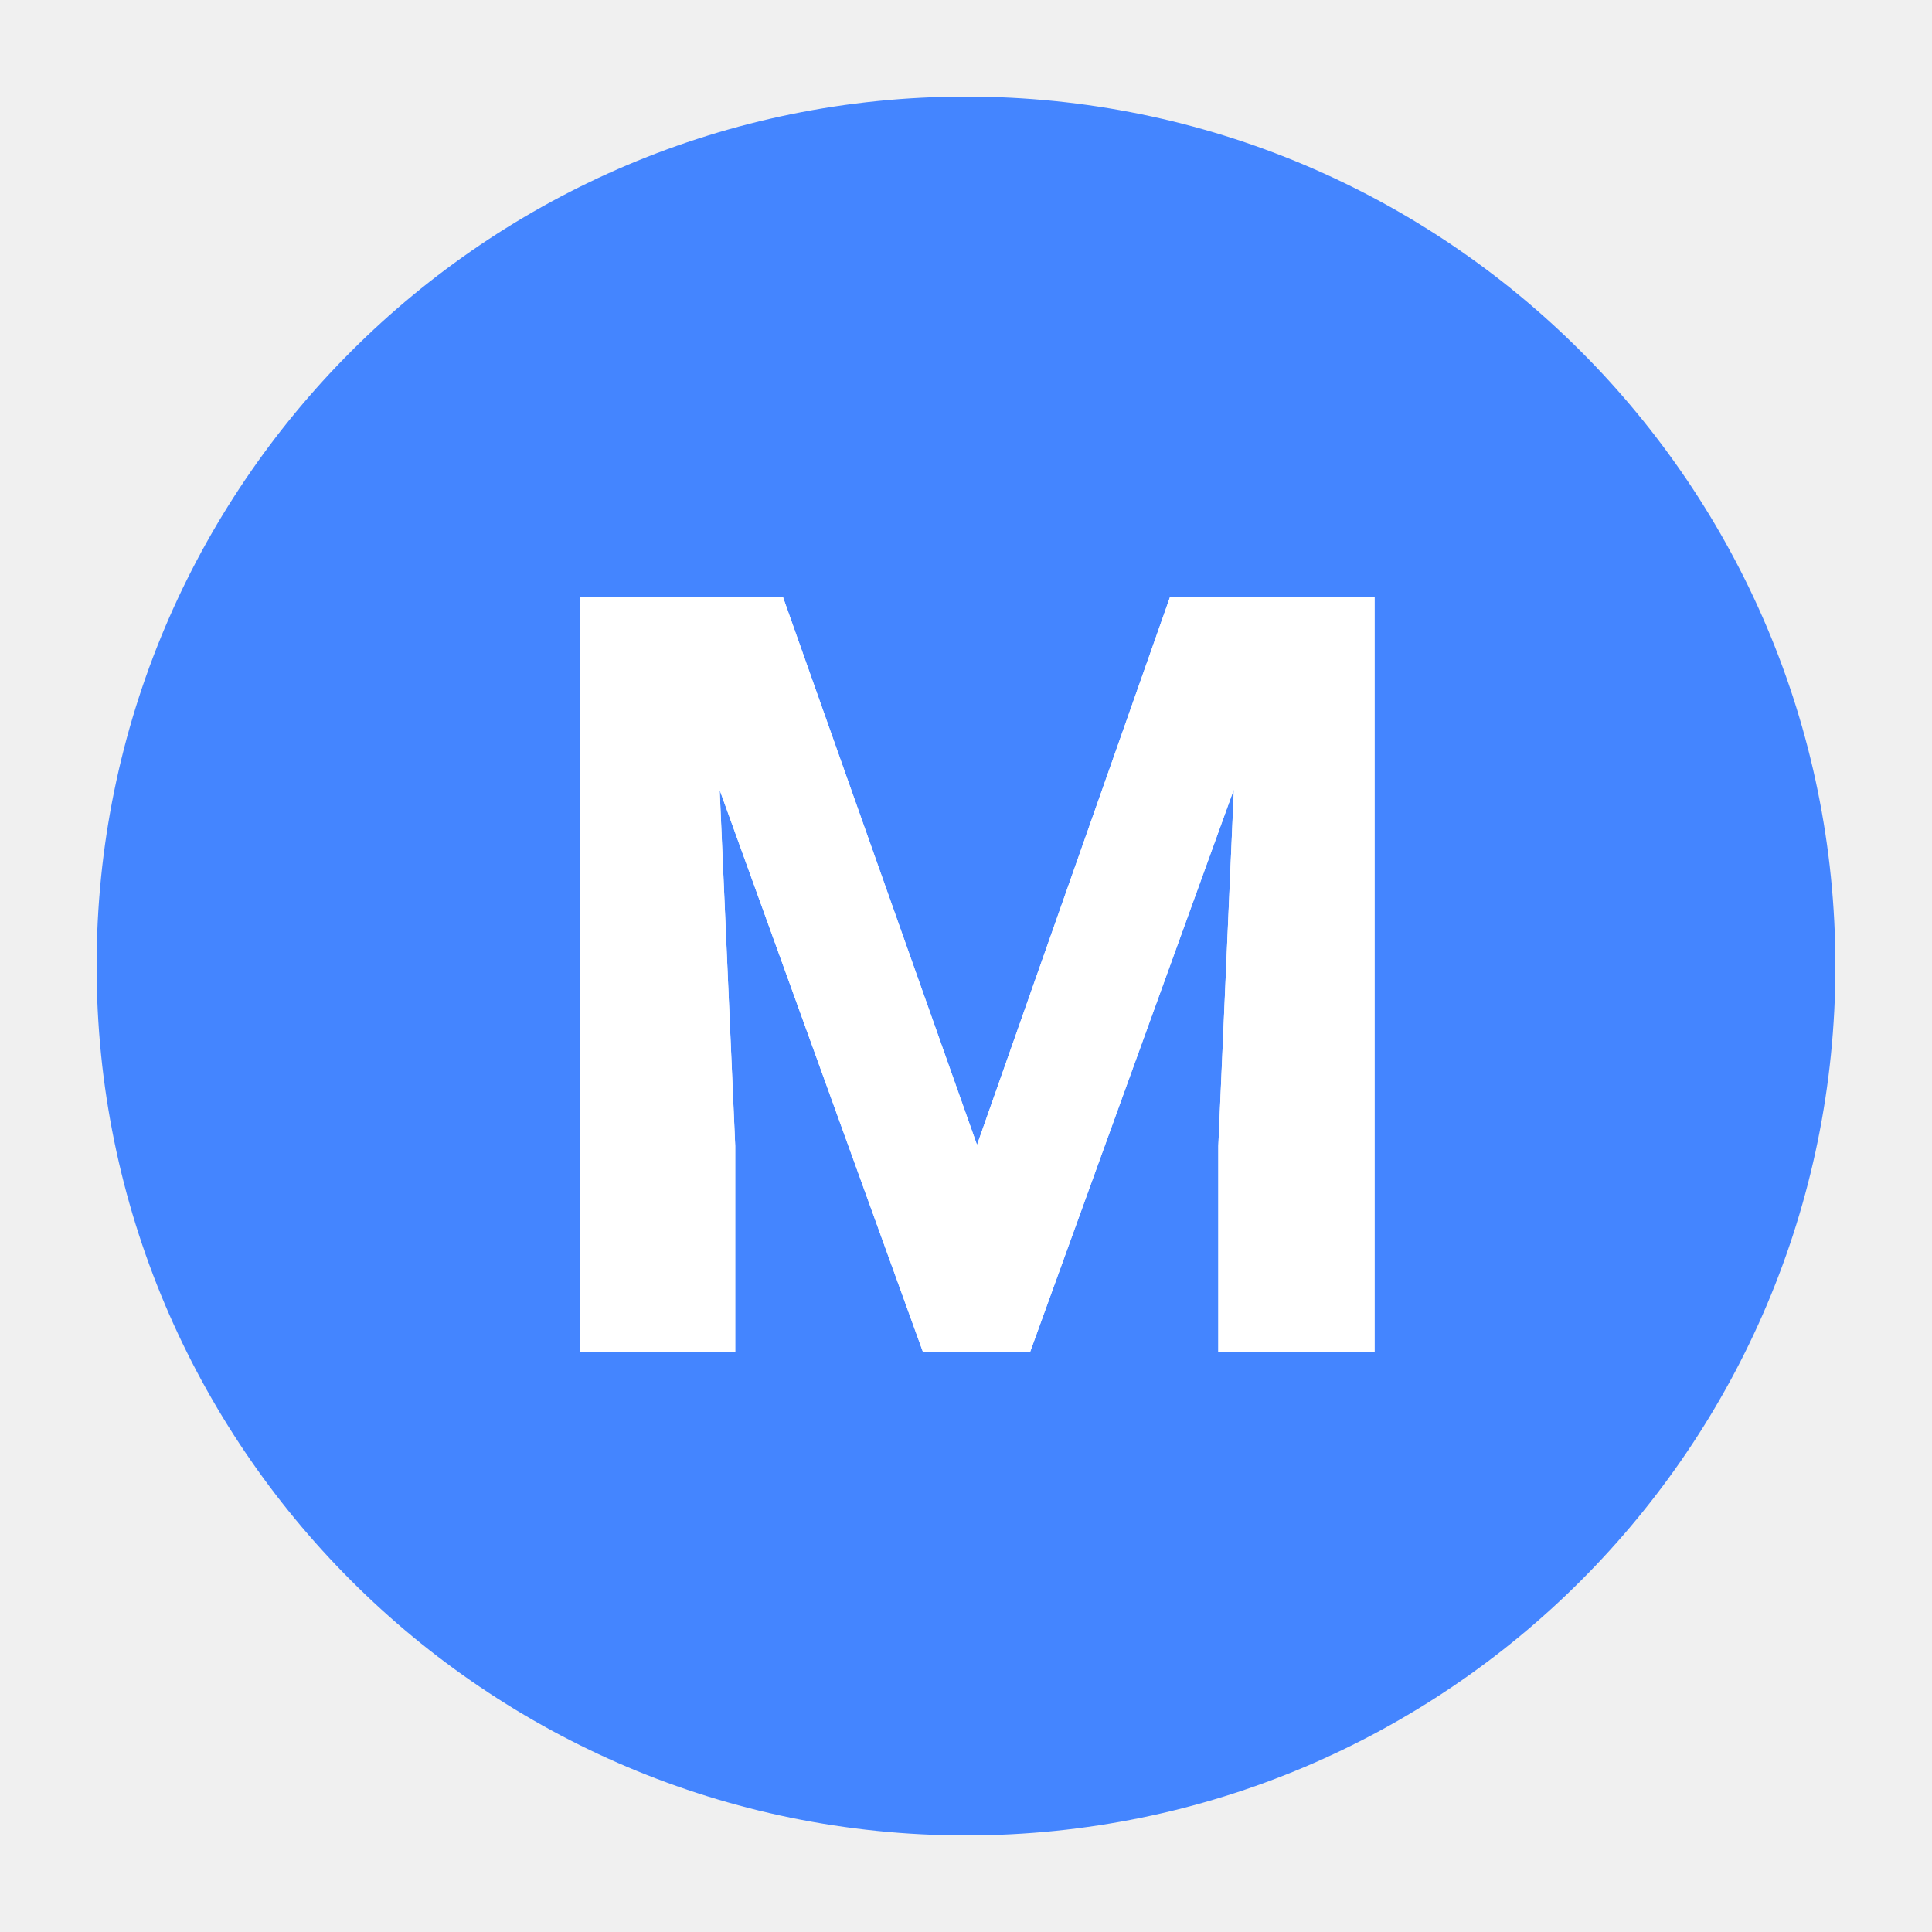
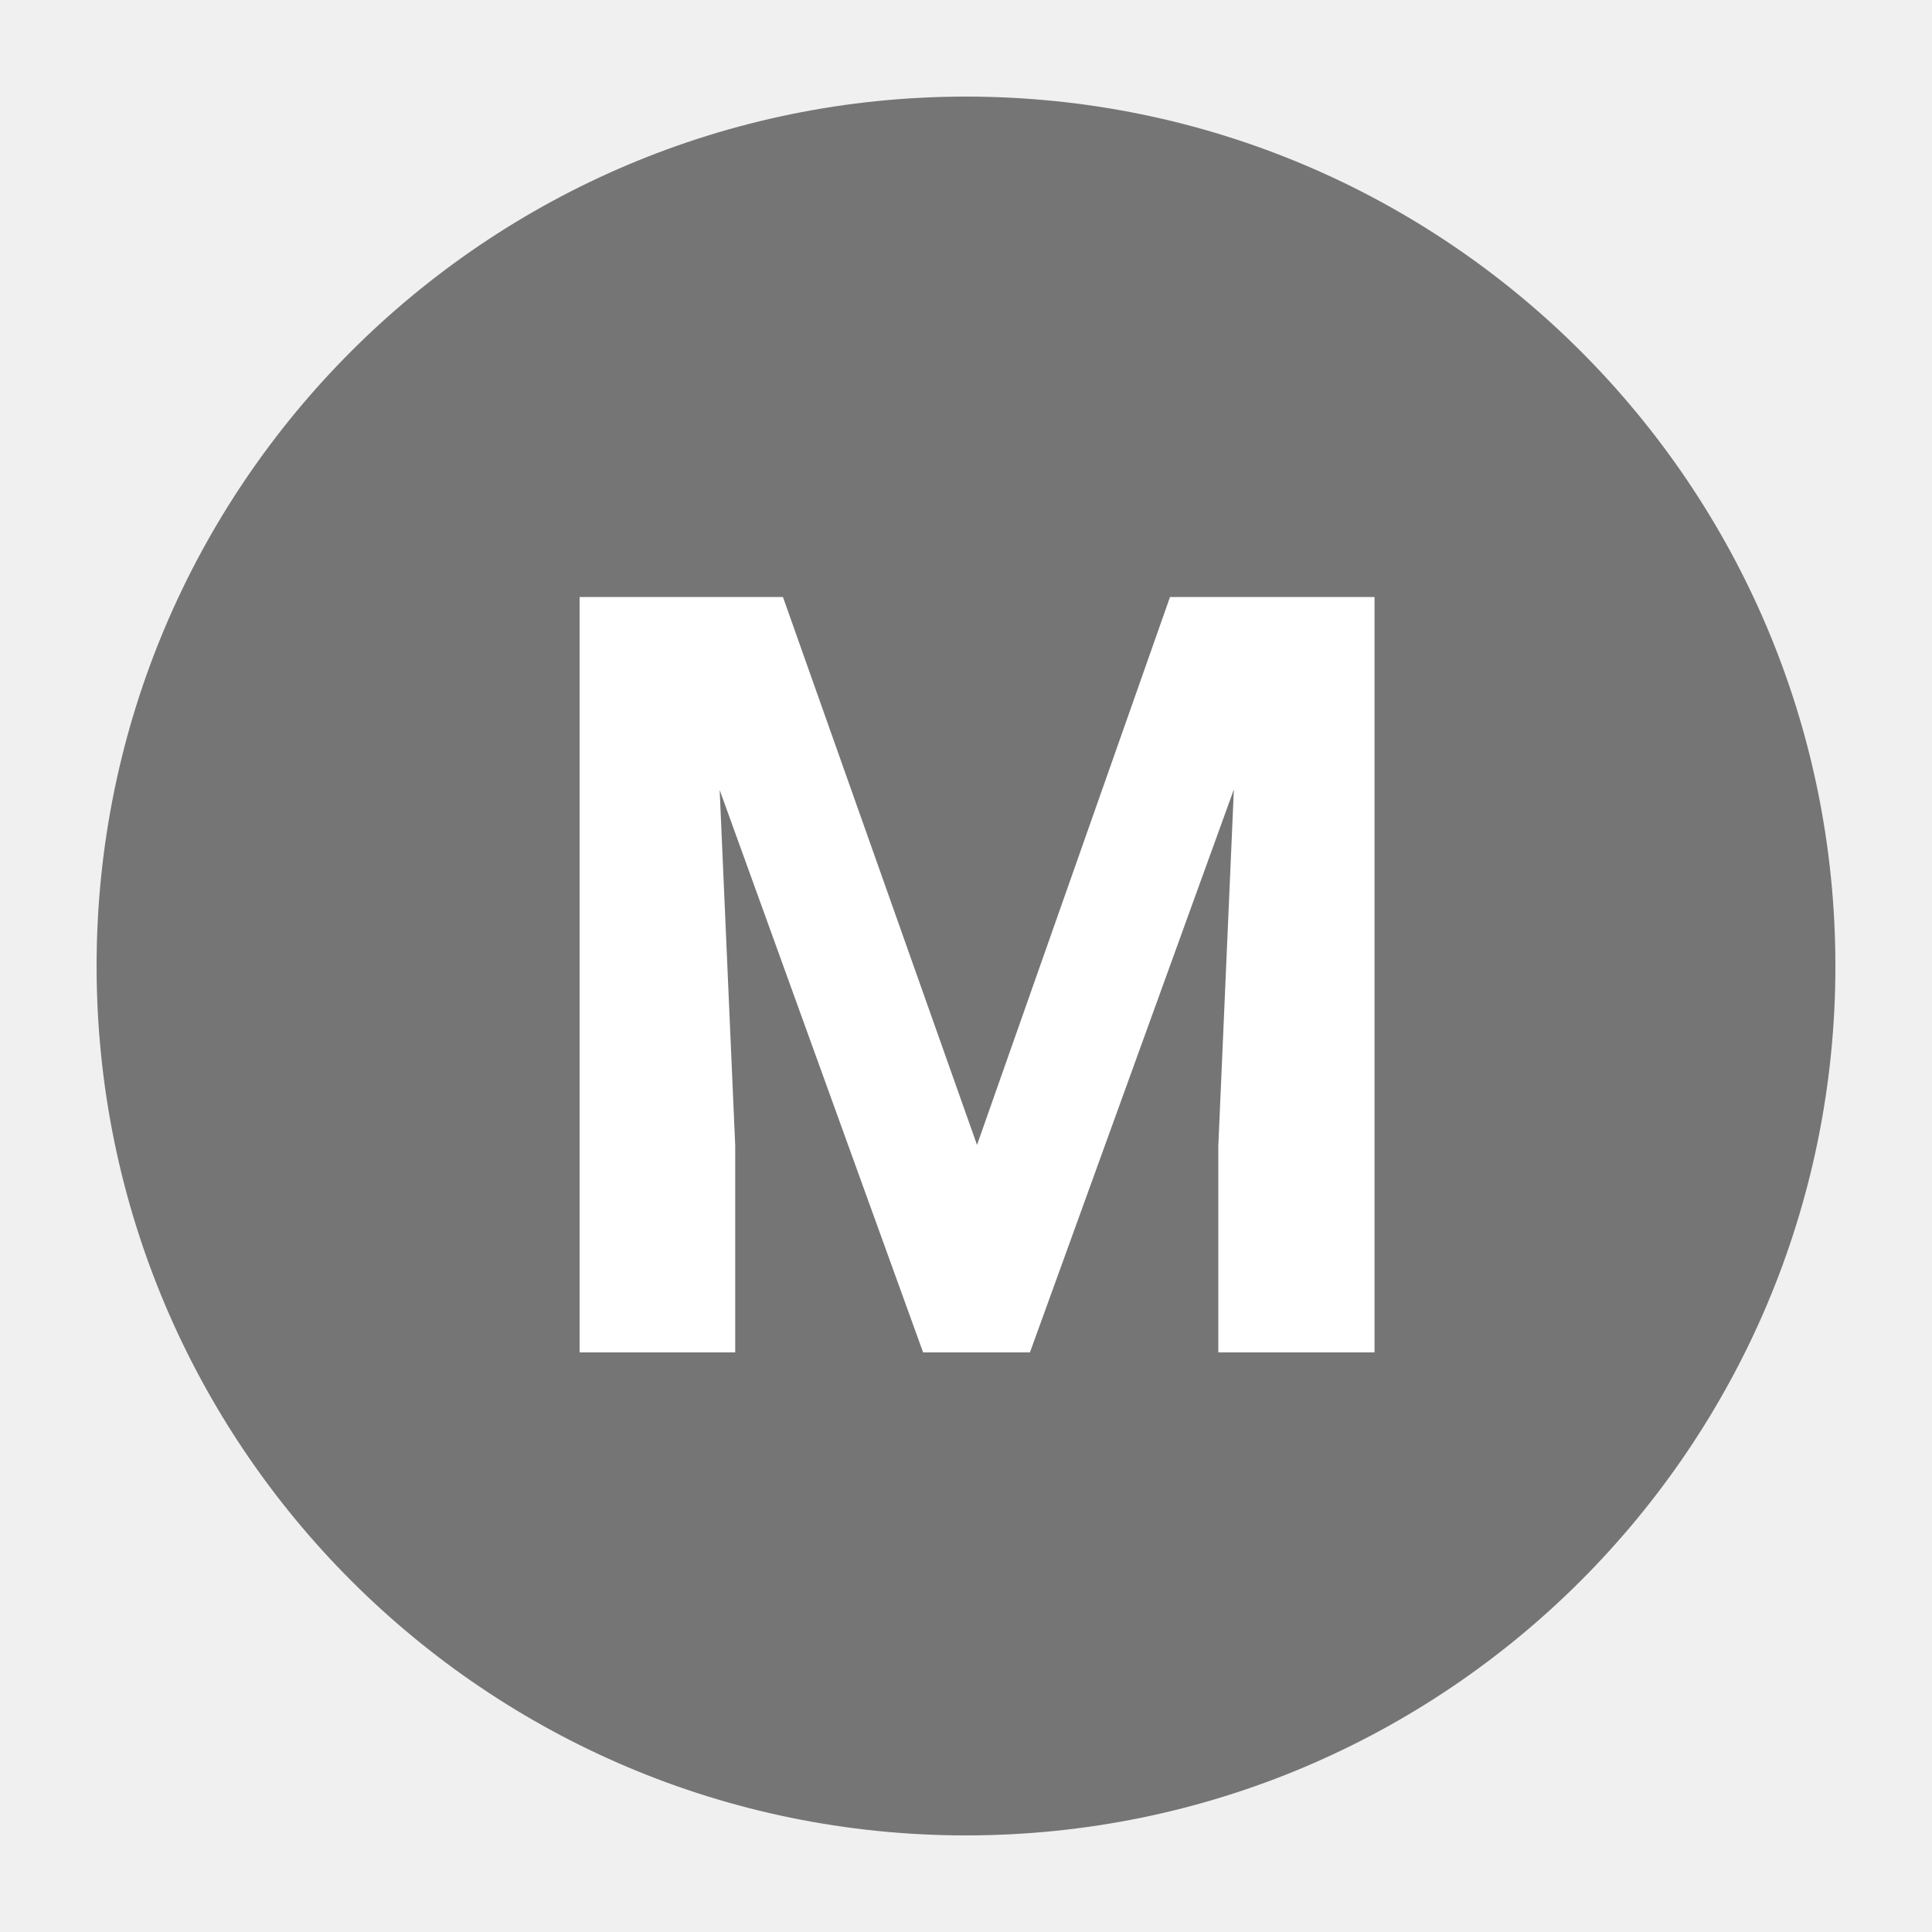
<svg xmlns="http://www.w3.org/2000/svg" width="20" height="20" viewBox="0 0 20 20" fill="none">
-   <circle cx="10" cy="10" r="9" fill="#4485FF" />
-   <path d="M8.105 6.18L10.114 11.852L12.112 6.18H14.229V14H12.612V11.862L12.773 8.172L10.662 14H9.556L7.45 8.178L7.611 11.862V14H6V6.18H8.105Z" fill="white" />
+   <circle cx="10" cy="10" r="9" fill="#757575" />
  <path d="M8.105 6.18L10.114 11.852L12.112 6.18H14.229V14H12.612V11.862L12.773 8.172L10.662 14H9.556L7.45 8.178L7.611 11.862V14H6V6.18H8.105Z" fill="white" />
</svg>
